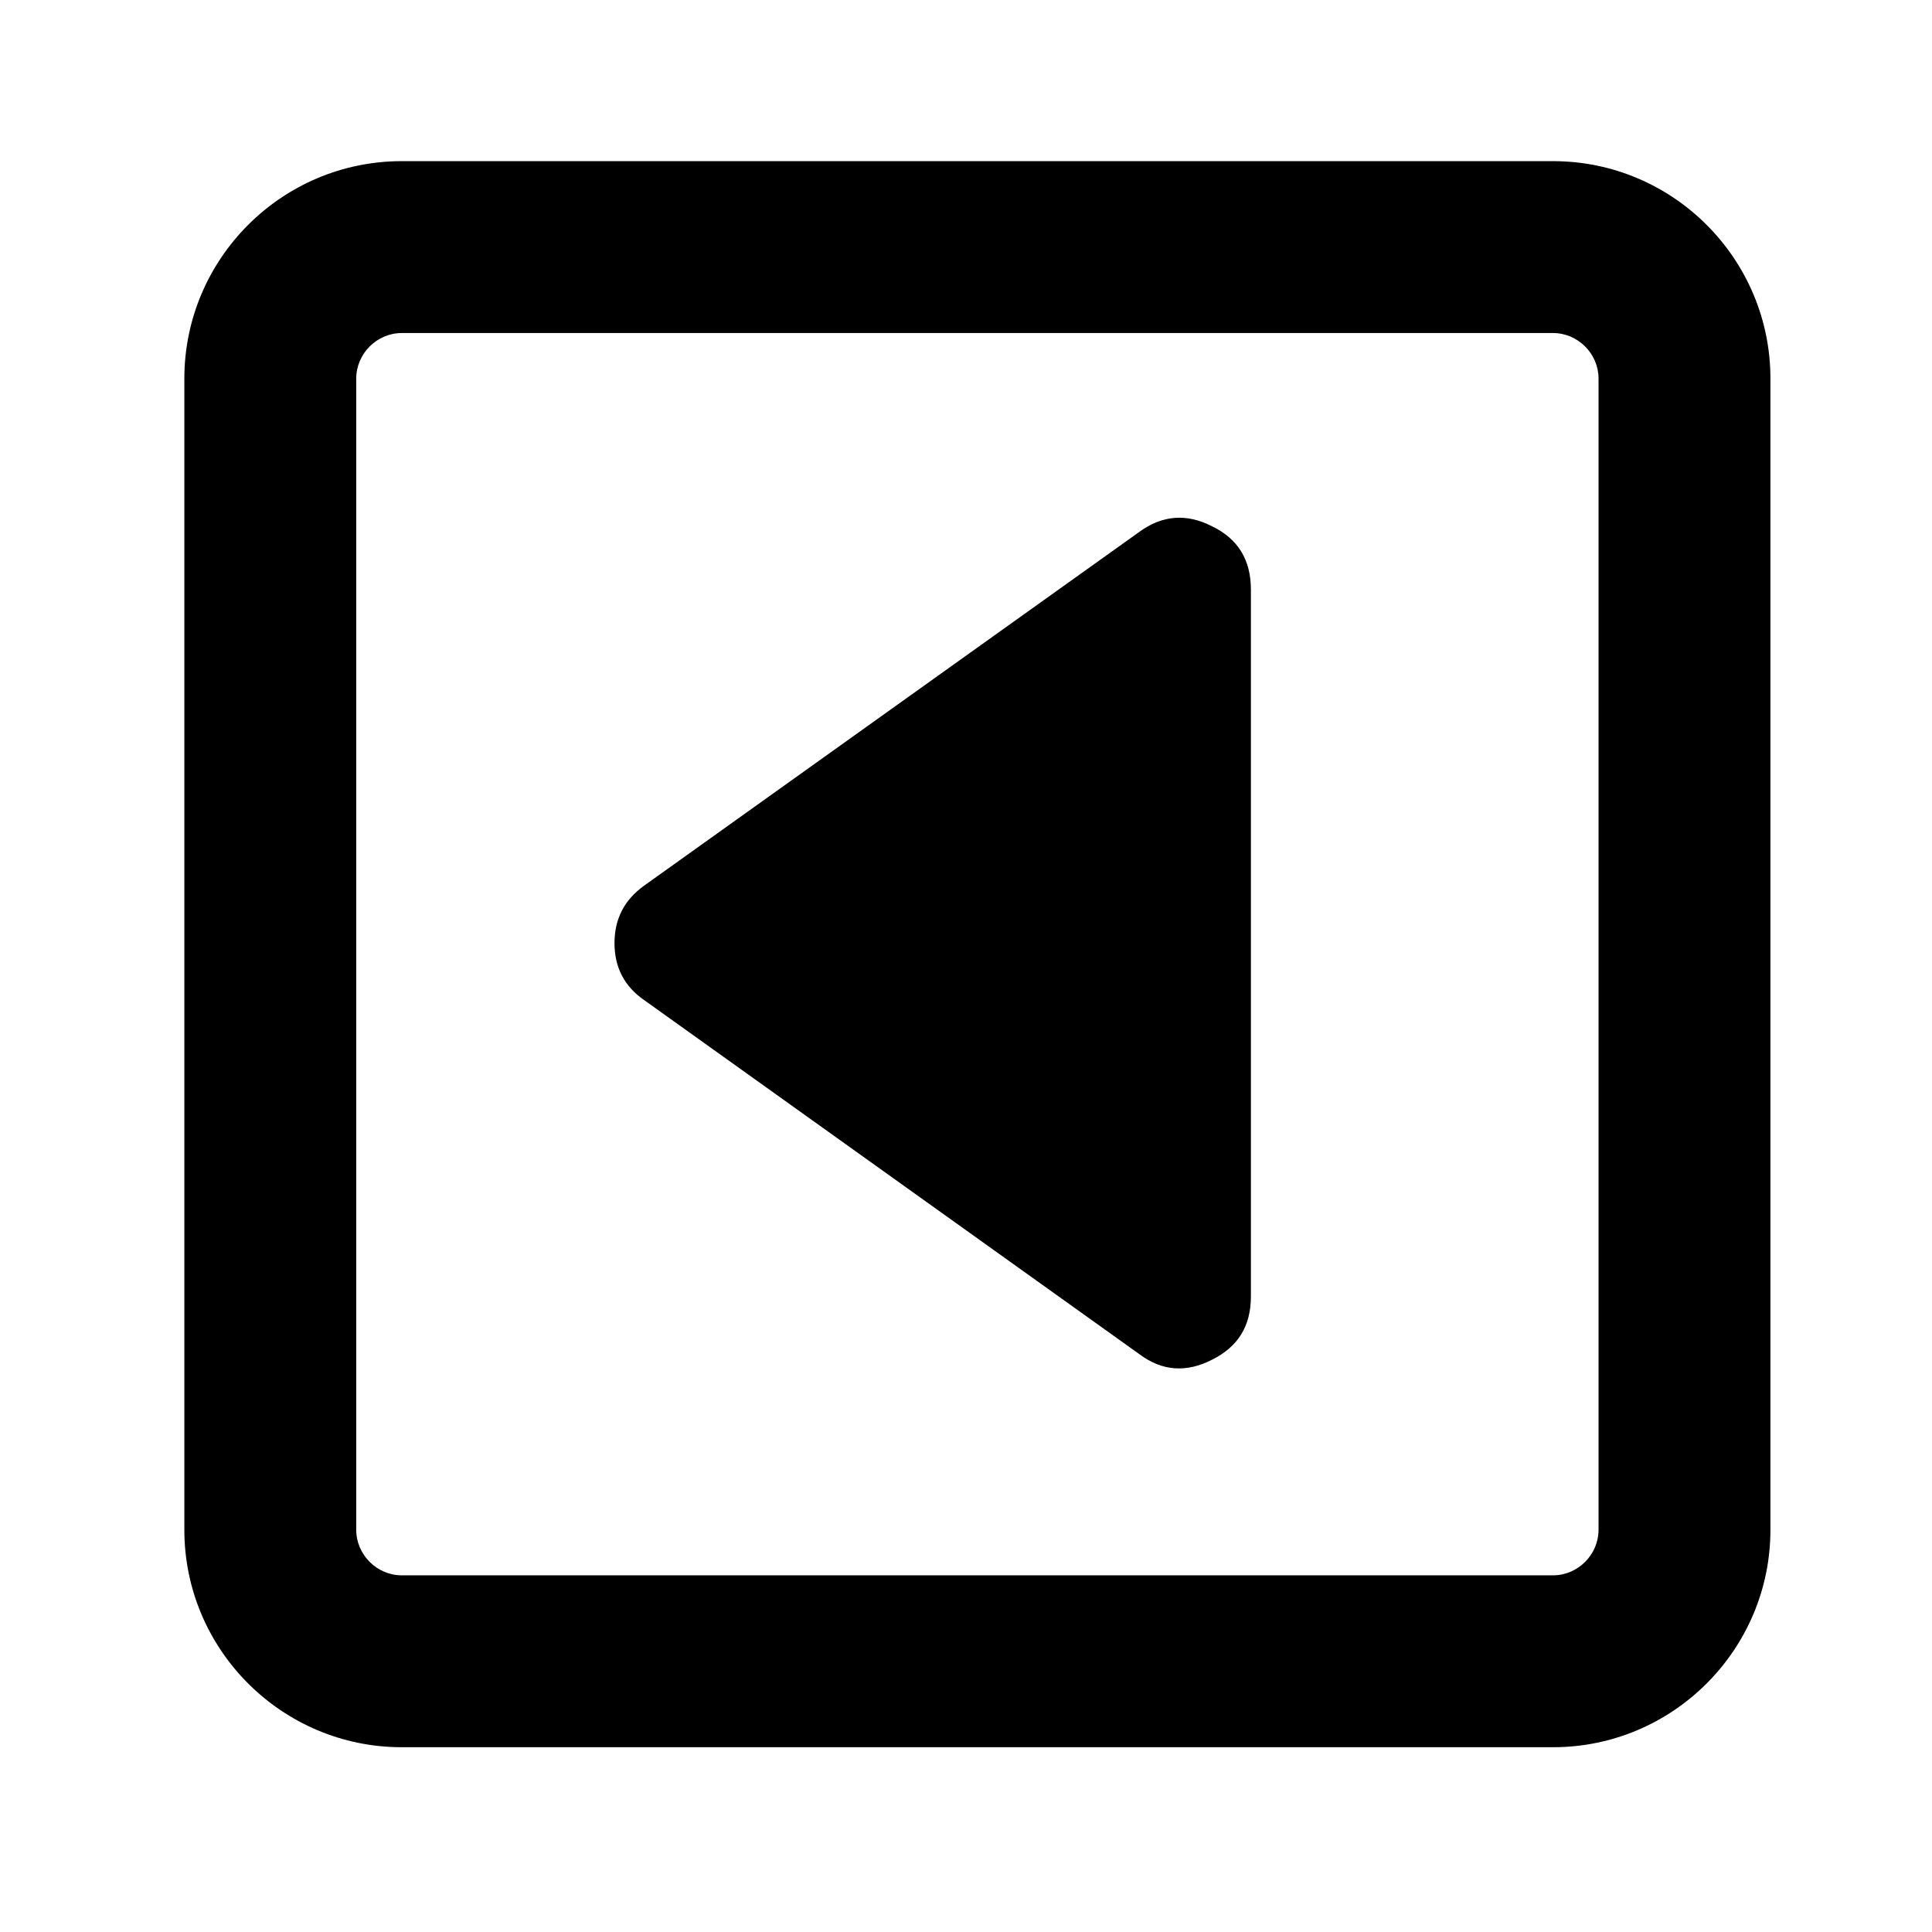
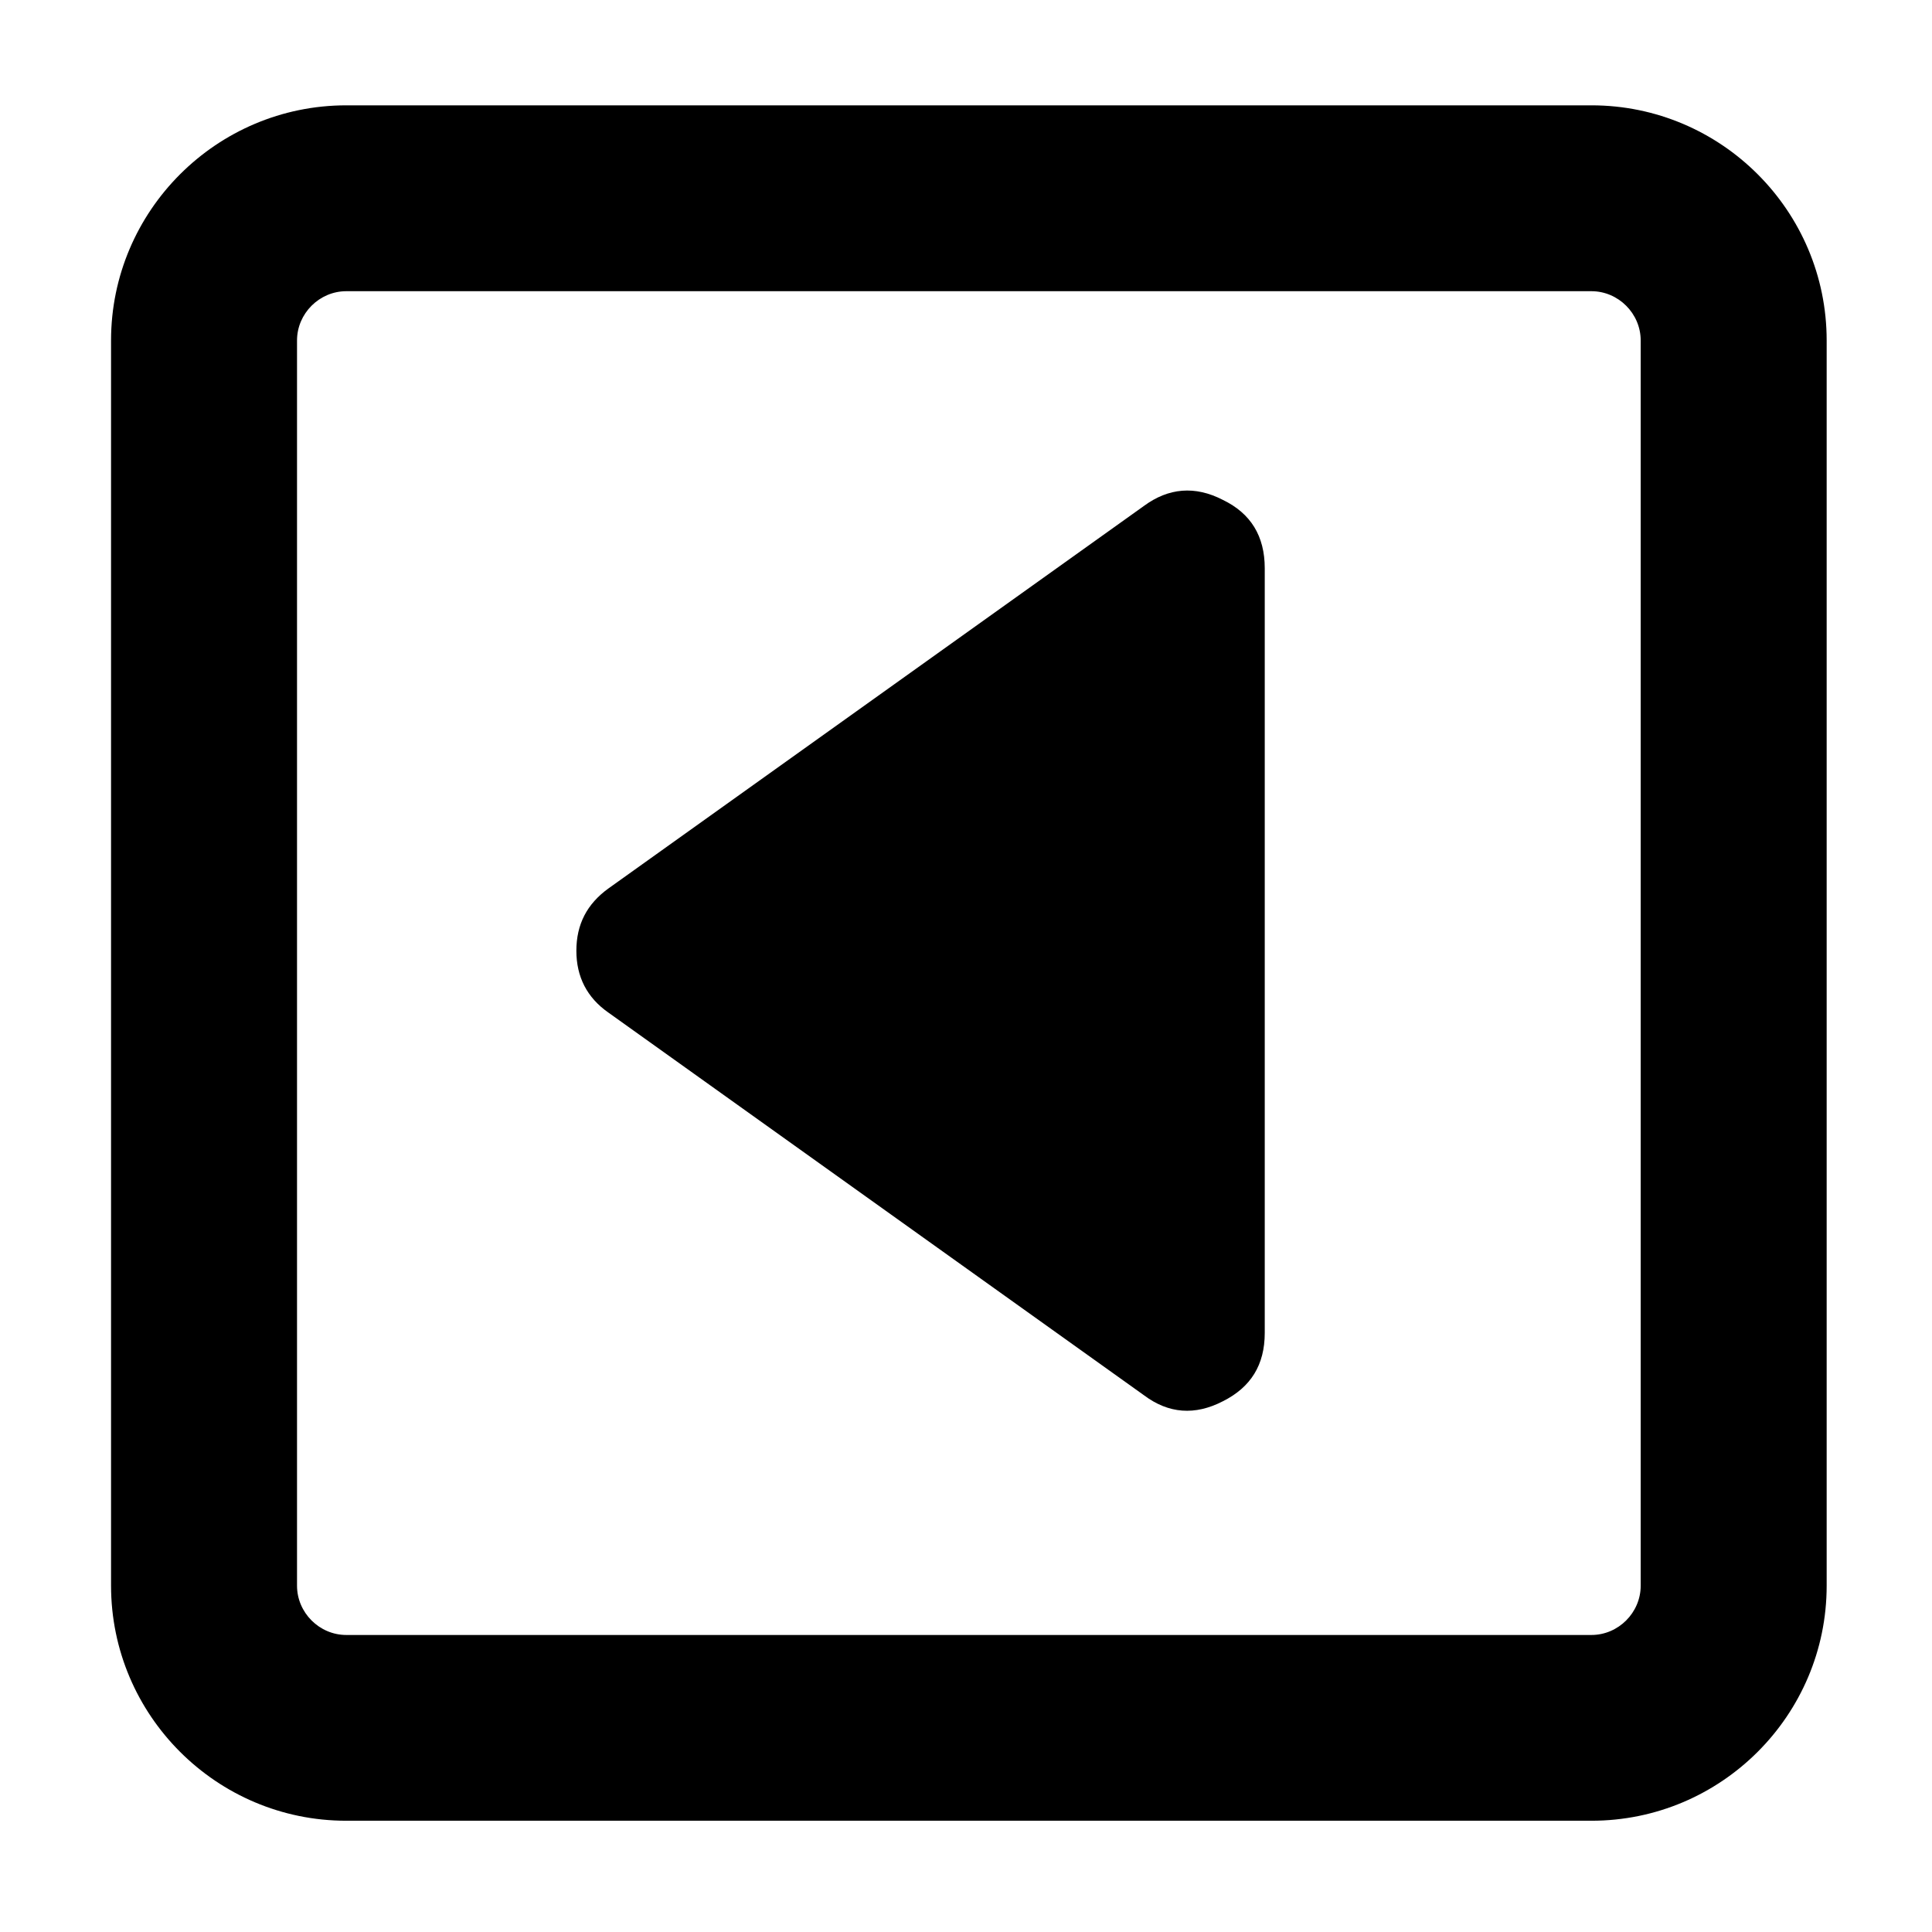
- <svg xmlns="http://www.w3.org/2000/svg" version="1.1" id="Layer_1" x="0px" y="0px" viewBox="0 0 449.6 449.5" style="enable-background:new 0 0 449.6 449.5;" xml:space="preserve">
+ <svg xmlns="http://www.w3.org/2000/svg" version="1.1" id="Layer_1" x="0px" y="0px" viewBox="0 0 1792 1792" style="enable-background:new 0 0 1792 1792;" xml:space="preserve">
  <g>
    <g>
-       <path d="M361.4,77.5c5.8,0,10.6,4.8,10.6,10.6v267.9c0,5.8-4.8,10.6-10.6,10.6H93.5c-5.8,0-10.6-4.8-10.6-10.6V88.1    c0-5.8,4.8-10.6,10.6-10.6H361.4 M361.4,37.5H93.5c-27.9,0-50.6,22.7-50.6,50.6v267.9c0,27.9,22.7,50.6,50.6,50.6h267.9    c27.9,0,50.6-22.7,50.6-50.6V88.1C412,60.2,389.3,37.5,361.4,37.5L361.4,37.5z" />
+       <path d="M1521.8,1470.8c0,25-20.7,45.7-45.7,45.7H321.2c-25,0-45.7-20.7-45.7-45.7V315.8c0-25,20.7-45.7,45.7-45.7h1154.9    c25,0,45.7,20.7,45.7,45.7V1470.8 M1694.3,1470.8V315.8c0-120.3-97.9-218.1-218.1-218.1H321.2C200.9,97.7,103,195.6,103,315.8    v1154.9c0,120.3,97.9,218.1,218.1,218.1h1154.9C1596.4,1688.9,1694.3,1591,1694.3,1470.8L1694.3,1470.8z" />
    </g>
-     <path d="M143,219.5c0-5.7,2.3-10.1,6.9-13.4l115.2-82.3c5.3-3.9,11-4.4,17-1.3c6,2.9,9,7.8,9,14.7v164.5c0,6.9-3,11.7-9,14.7   c-6,3.1-11.7,2.7-17-1.3L150,232.8C145.3,229.6,143,225.1,143,219.5z" />
+     <path d="M534.6,881.9c0-24.6,9.9-43.5,29.7-57.8L1061,469.3c22.8-16.8,47.4-19,73.3-5.6c25.9,12.5,38.8,33.6,38.8,63.4v709.2   c0,29.7-12.9,50.4-38.8,63.4c-25.9,13.4-50.4,11.6-73.3-5.6L564.3,939.2C544.5,925.4,534.6,906,534.6,881.9z" />
  </g>
</svg>
